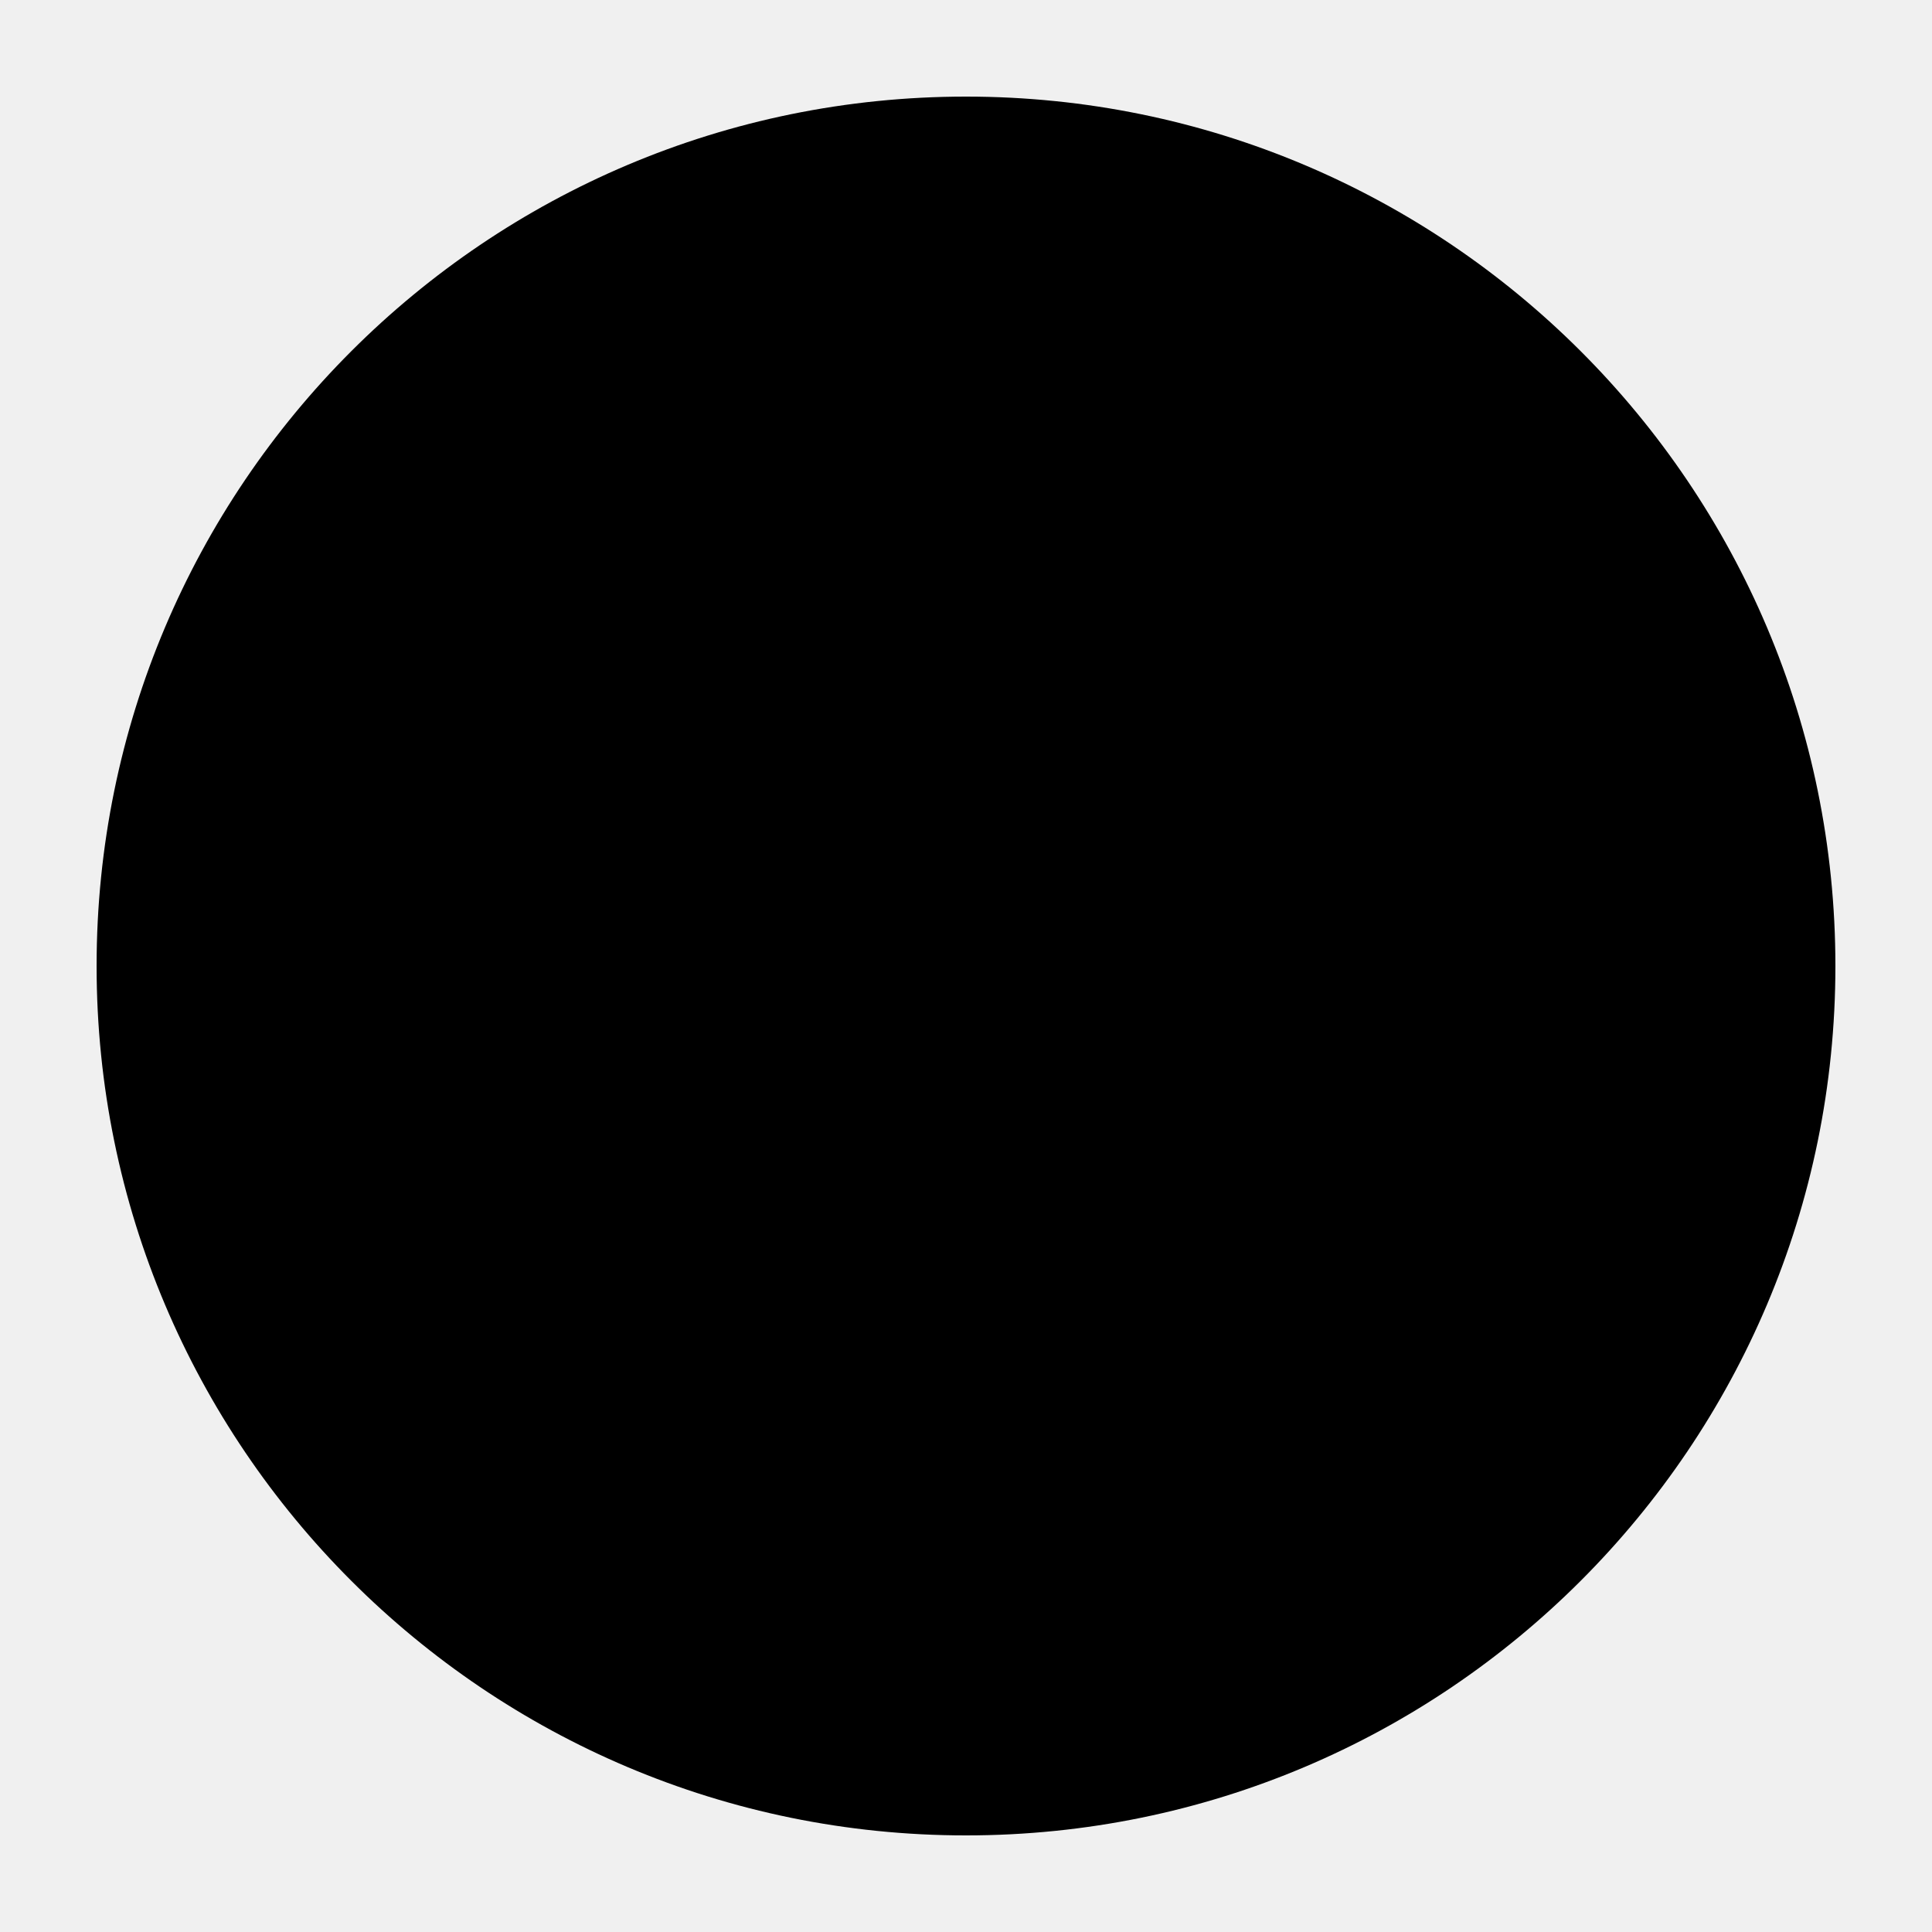
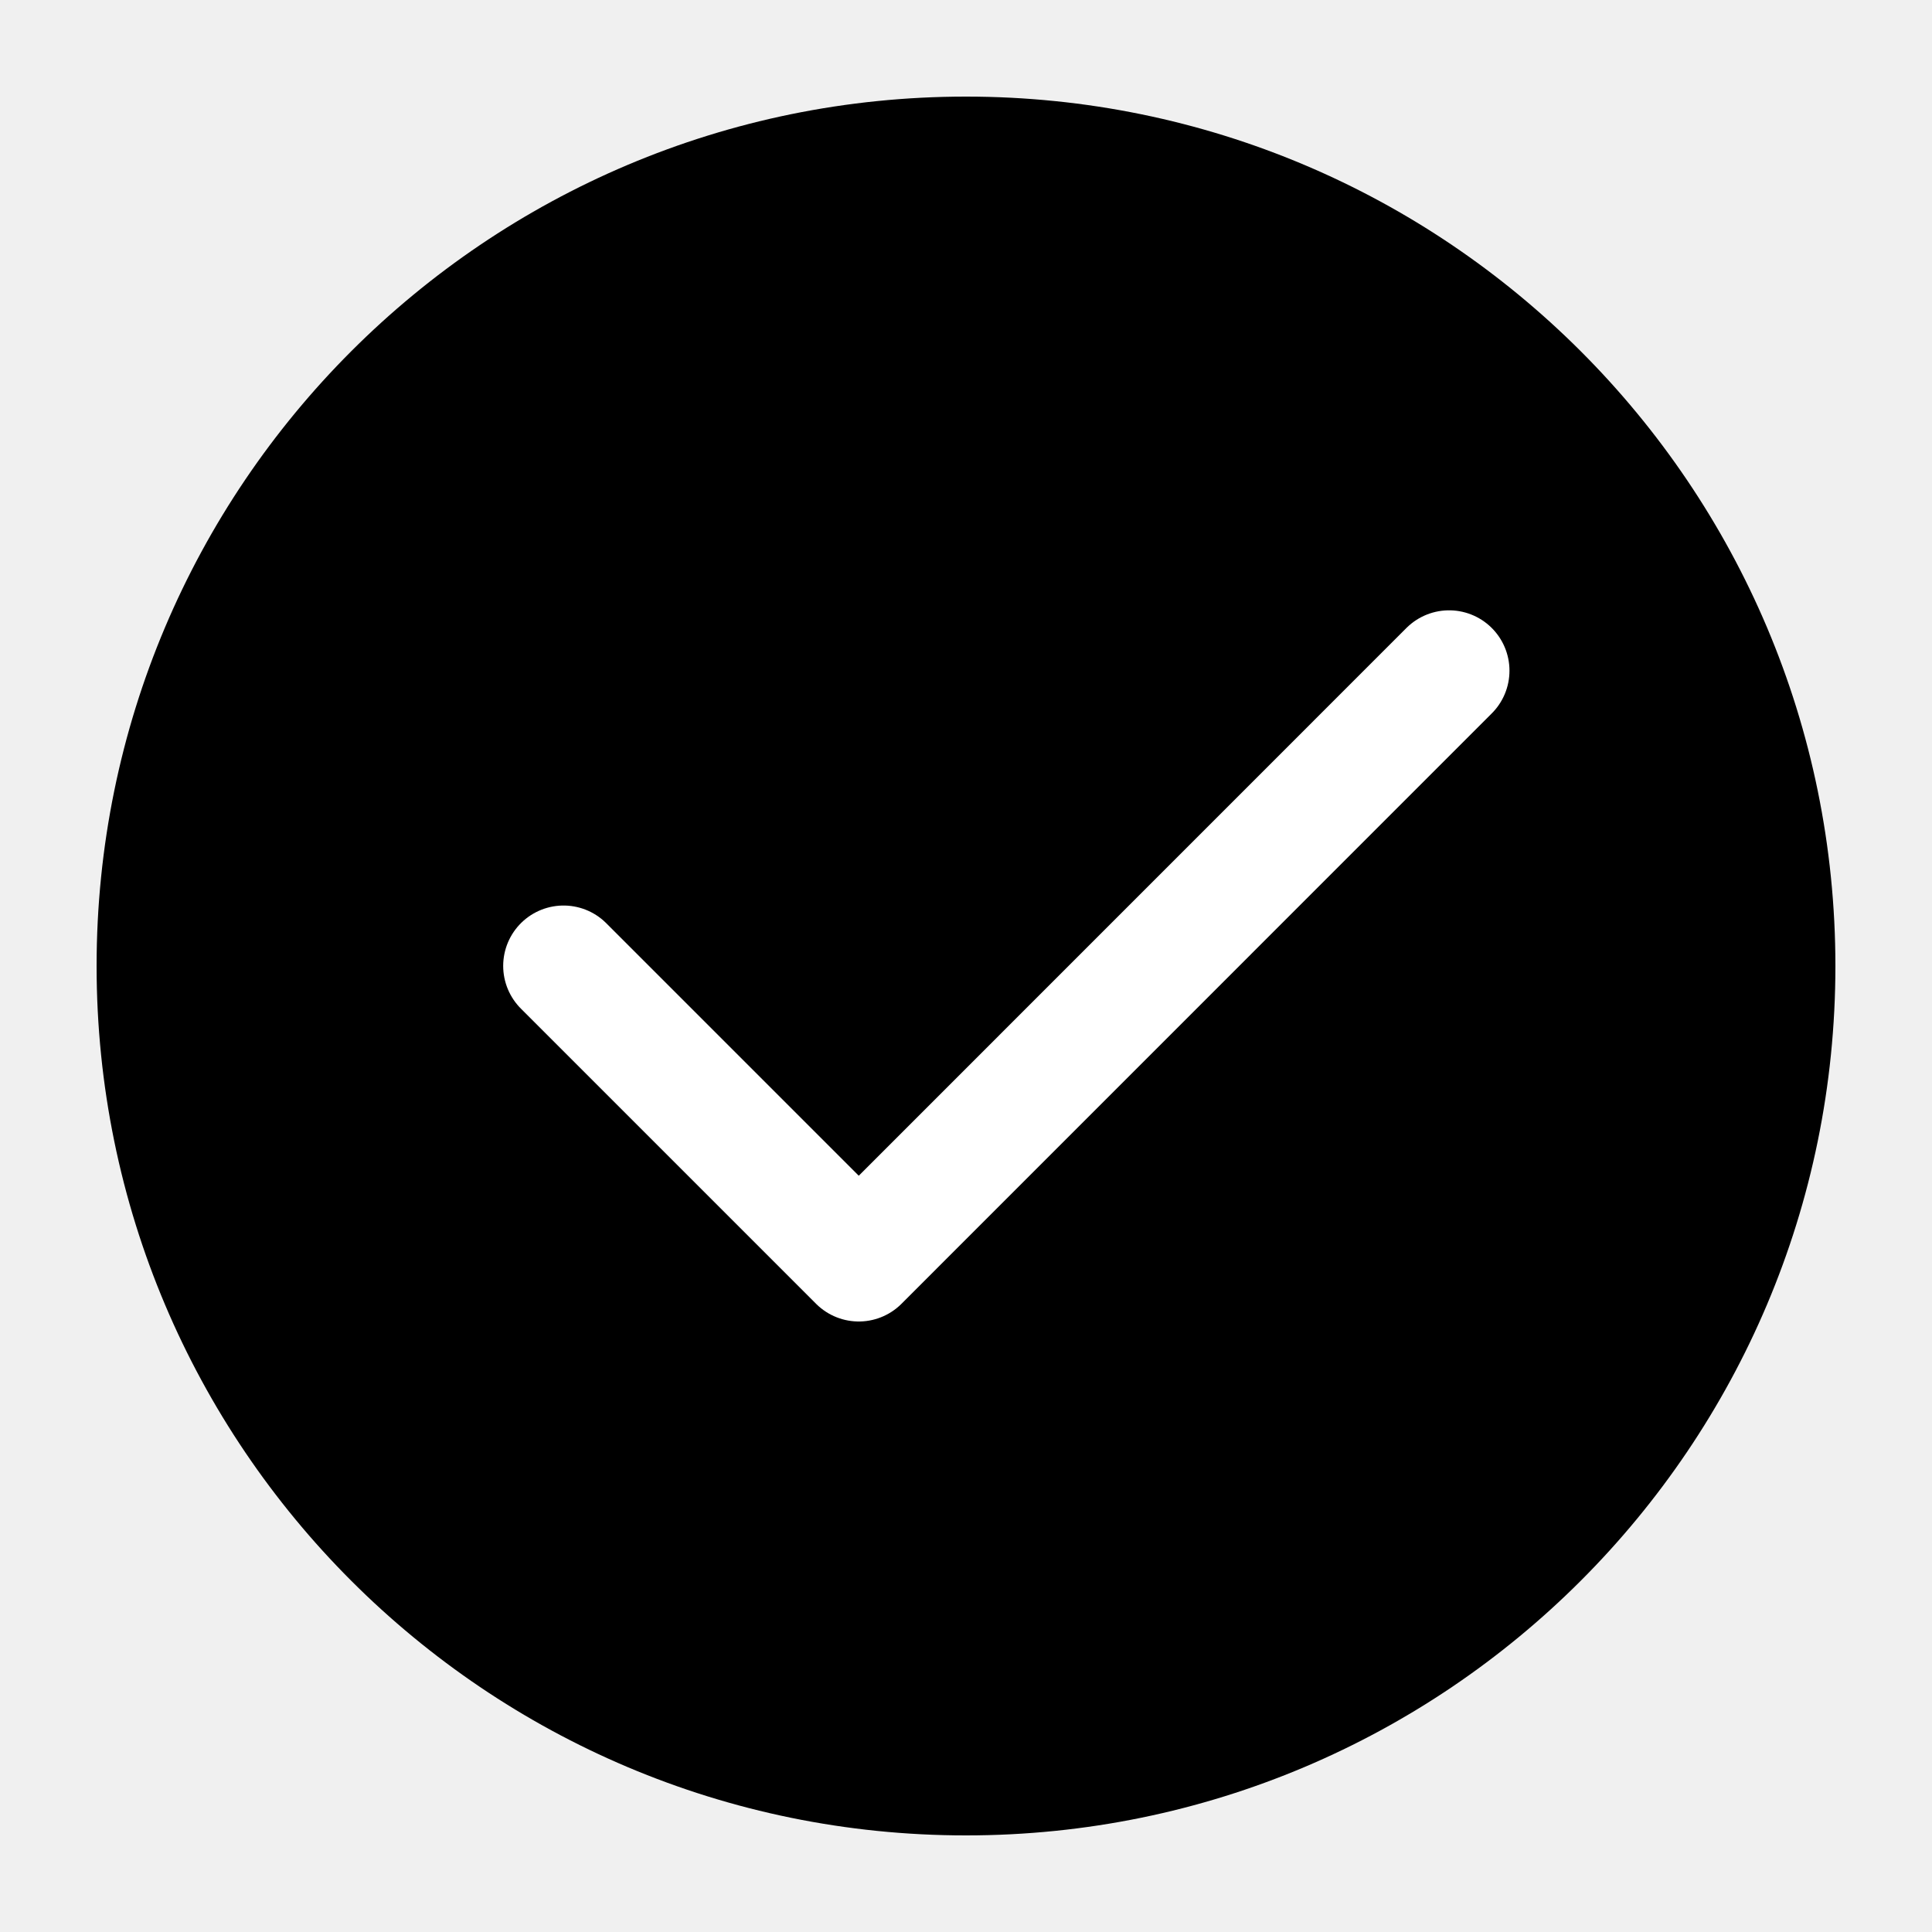
<svg xmlns="http://www.w3.org/2000/svg" width="20" height="20" viewBox="0 0 20 20" fill="none">
  <path d="M10 19C12.485 19 14.735 17.993 16.364 16.364C17.993 14.735 19 12.485 19 10C19 7.515 17.993 5.265 16.364 3.636C14.735 2.007 12.485 1 10 1C7.515 1 5.265 2.007 3.636 3.636C2.007 5.265 1 7.515 1 10C1 12.485 2.007 14.735 3.636 16.364C5.265 17.993 7.515 19 10 19Z" fill="currentColor" />
-   <path d="M5.834 9.999L8.89 13.055L15.001 6.943" stroke="white" stroke-opacity="0" stroke-width="1.25" stroke-linecap="round" stroke-linejoin="round" />
+   <path d="M5.834 9.999L8.89 13.055L15.001 6.943" stroke="white" stroke-width="1.25" stroke-linecap="round" stroke-linejoin="round" />
</svg>
